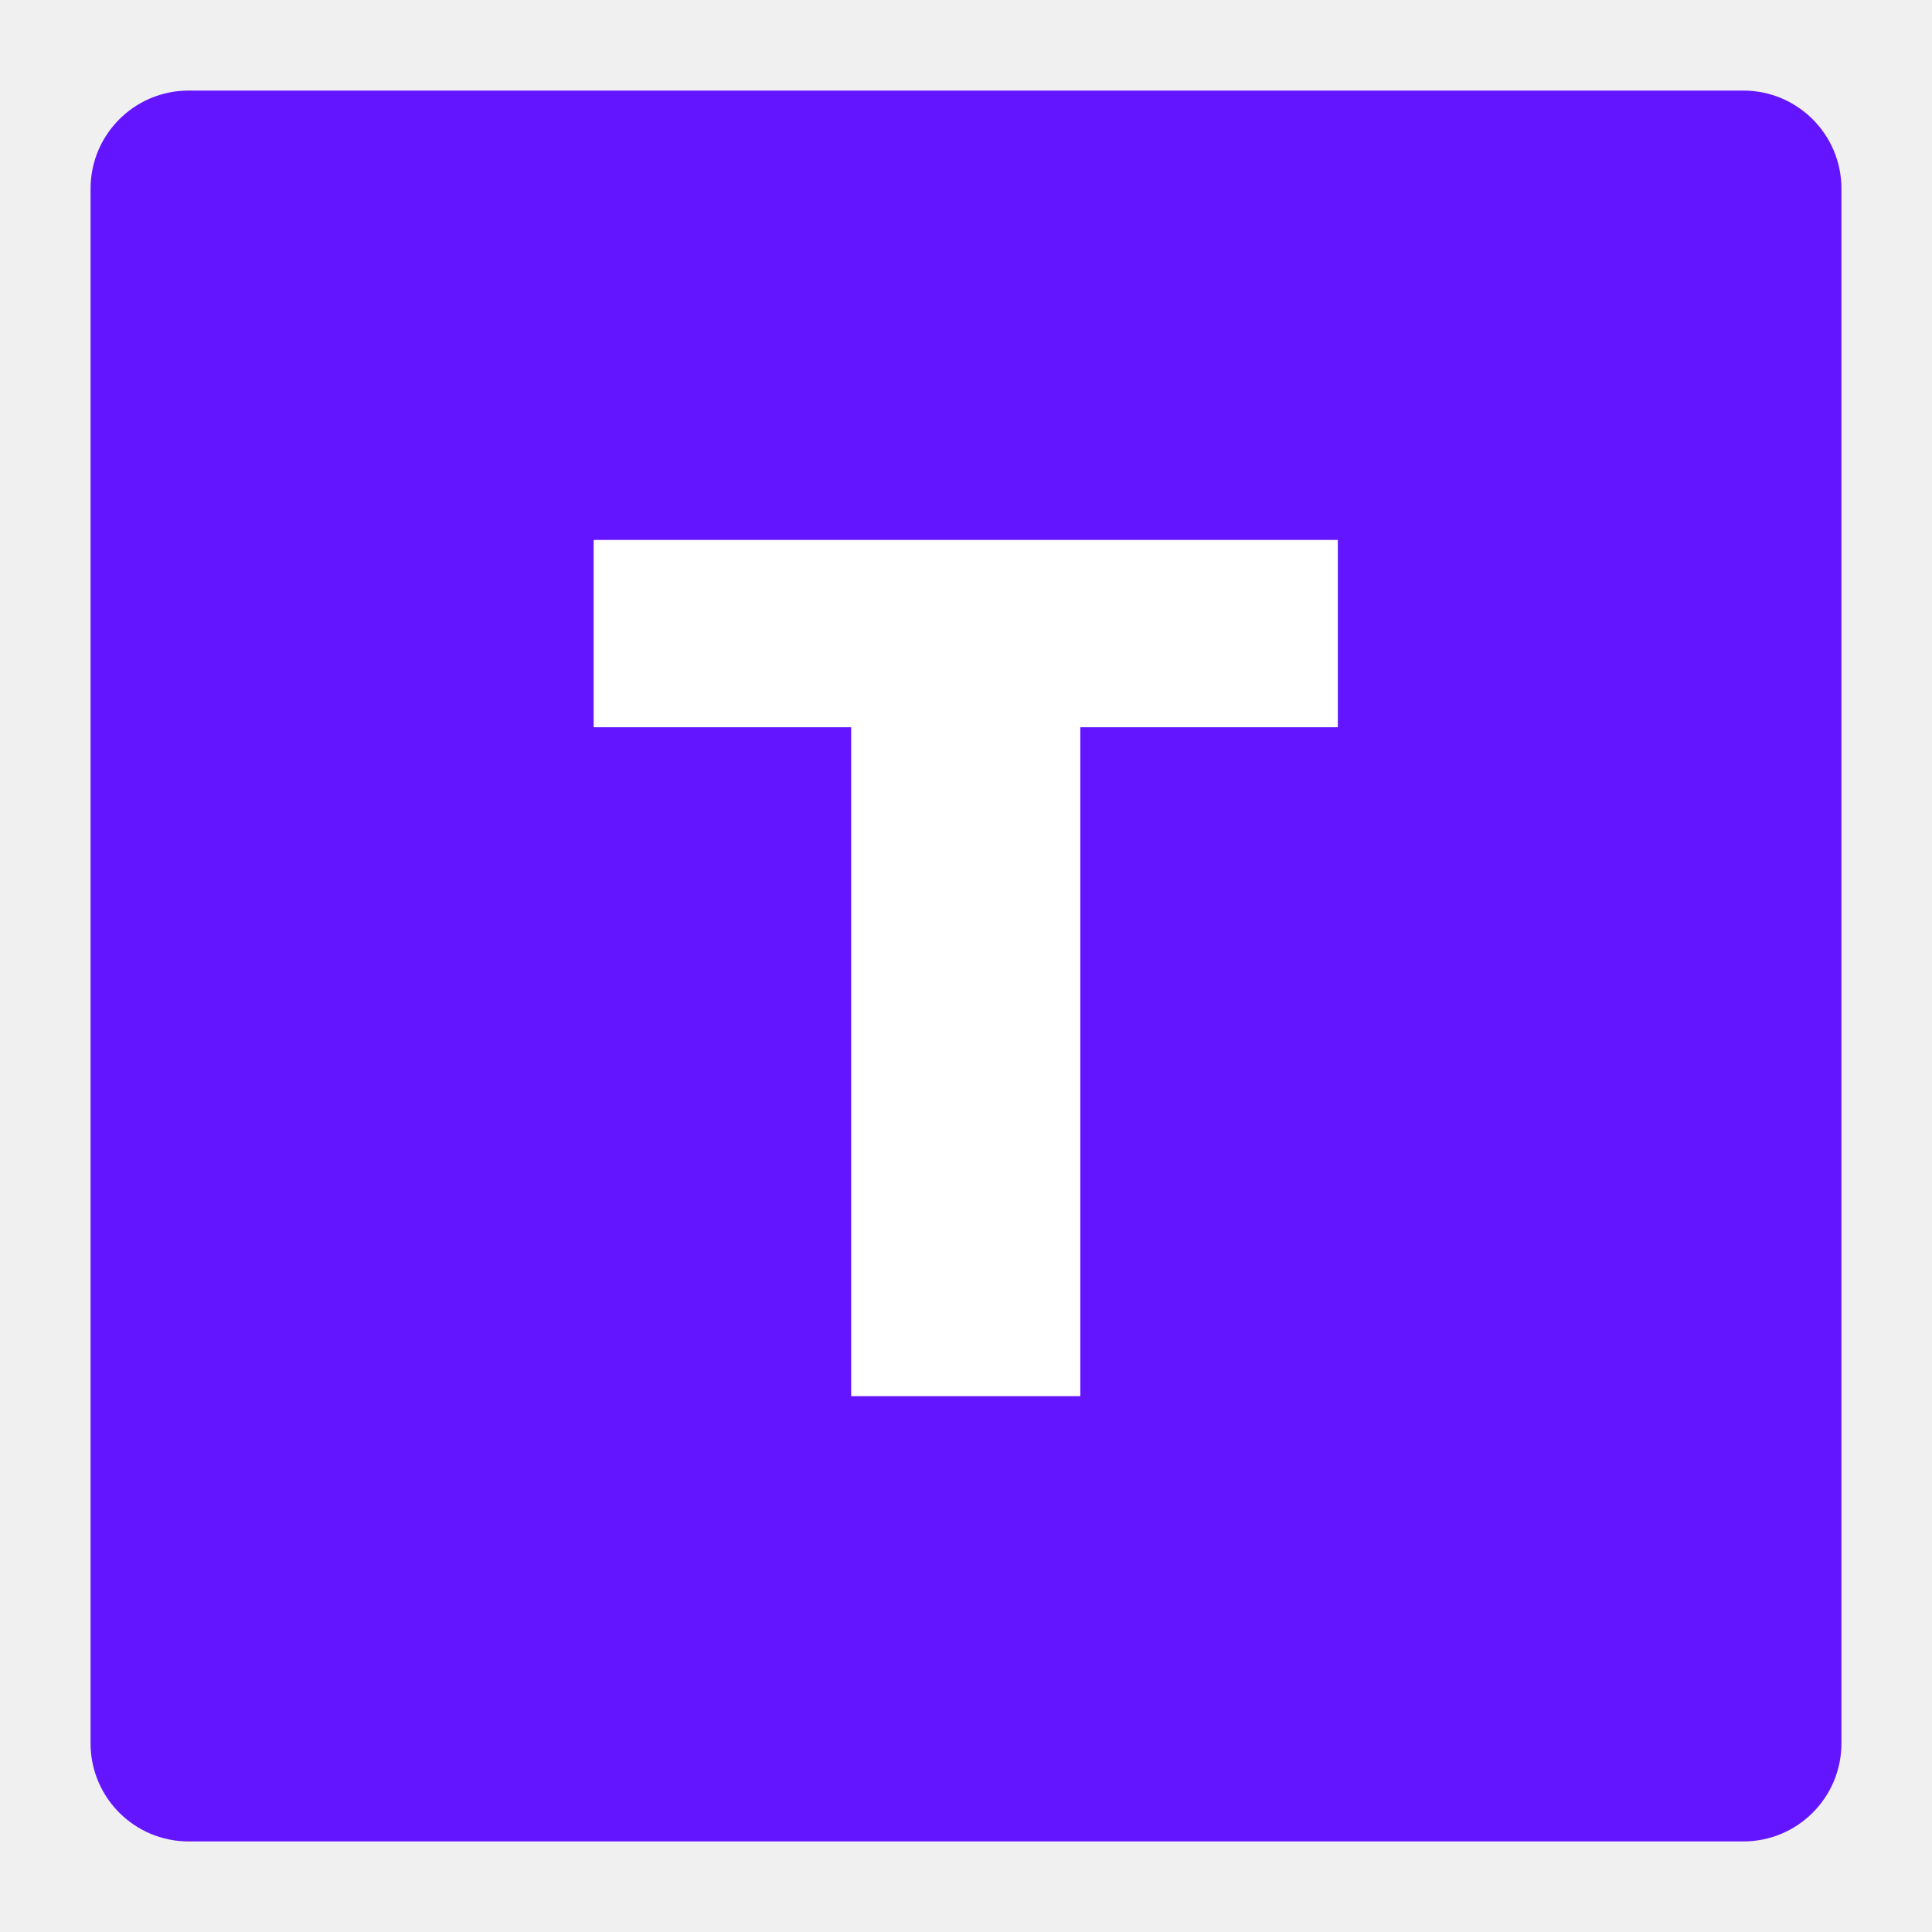
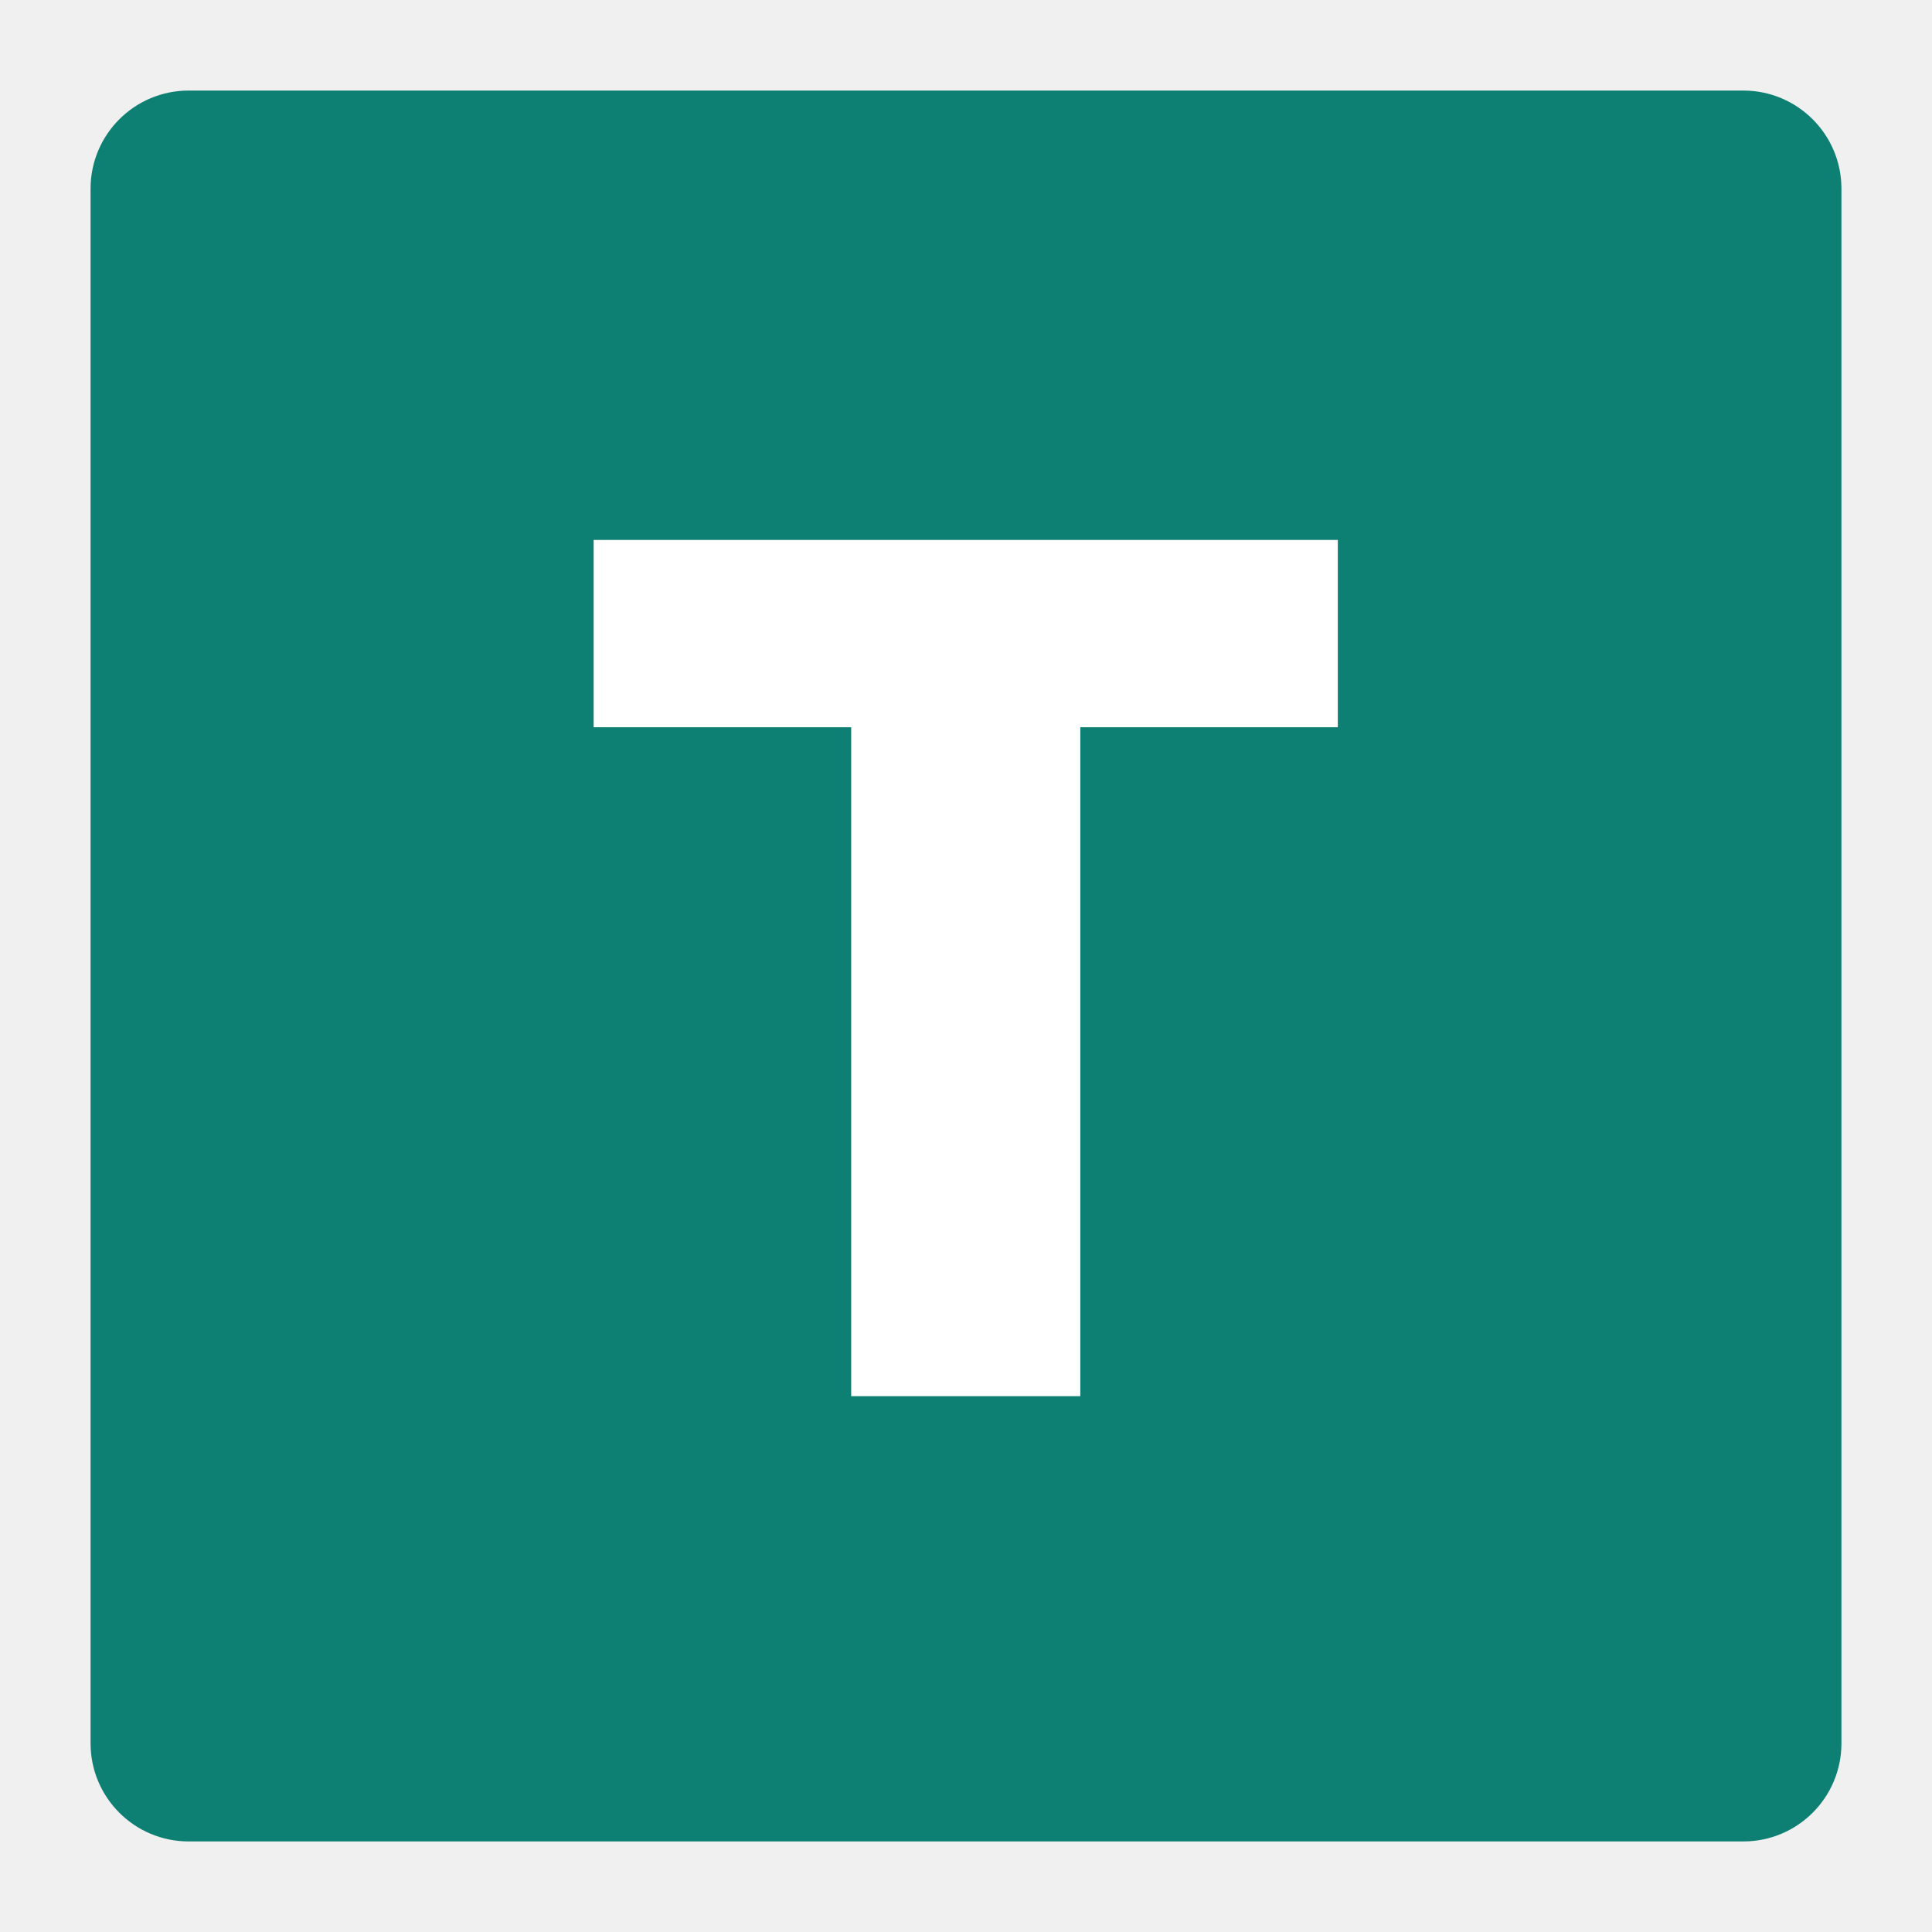
<svg xmlns="http://www.w3.org/2000/svg" width="40" height="40" viewBox="0 0 256 256" fill="none">
-   <rect x="12" y="12" width="232" height="232" rx="13" fill="#6415FF" />
+   <rect x="12" y="12" width="232" height="232" rx="13" fill="#0d8073" />
  <path d="M78.661 96.364H112.786V185H143.144V96.364H177.269V71.546H78.661V96.364Z" fill="white" />
</svg>
